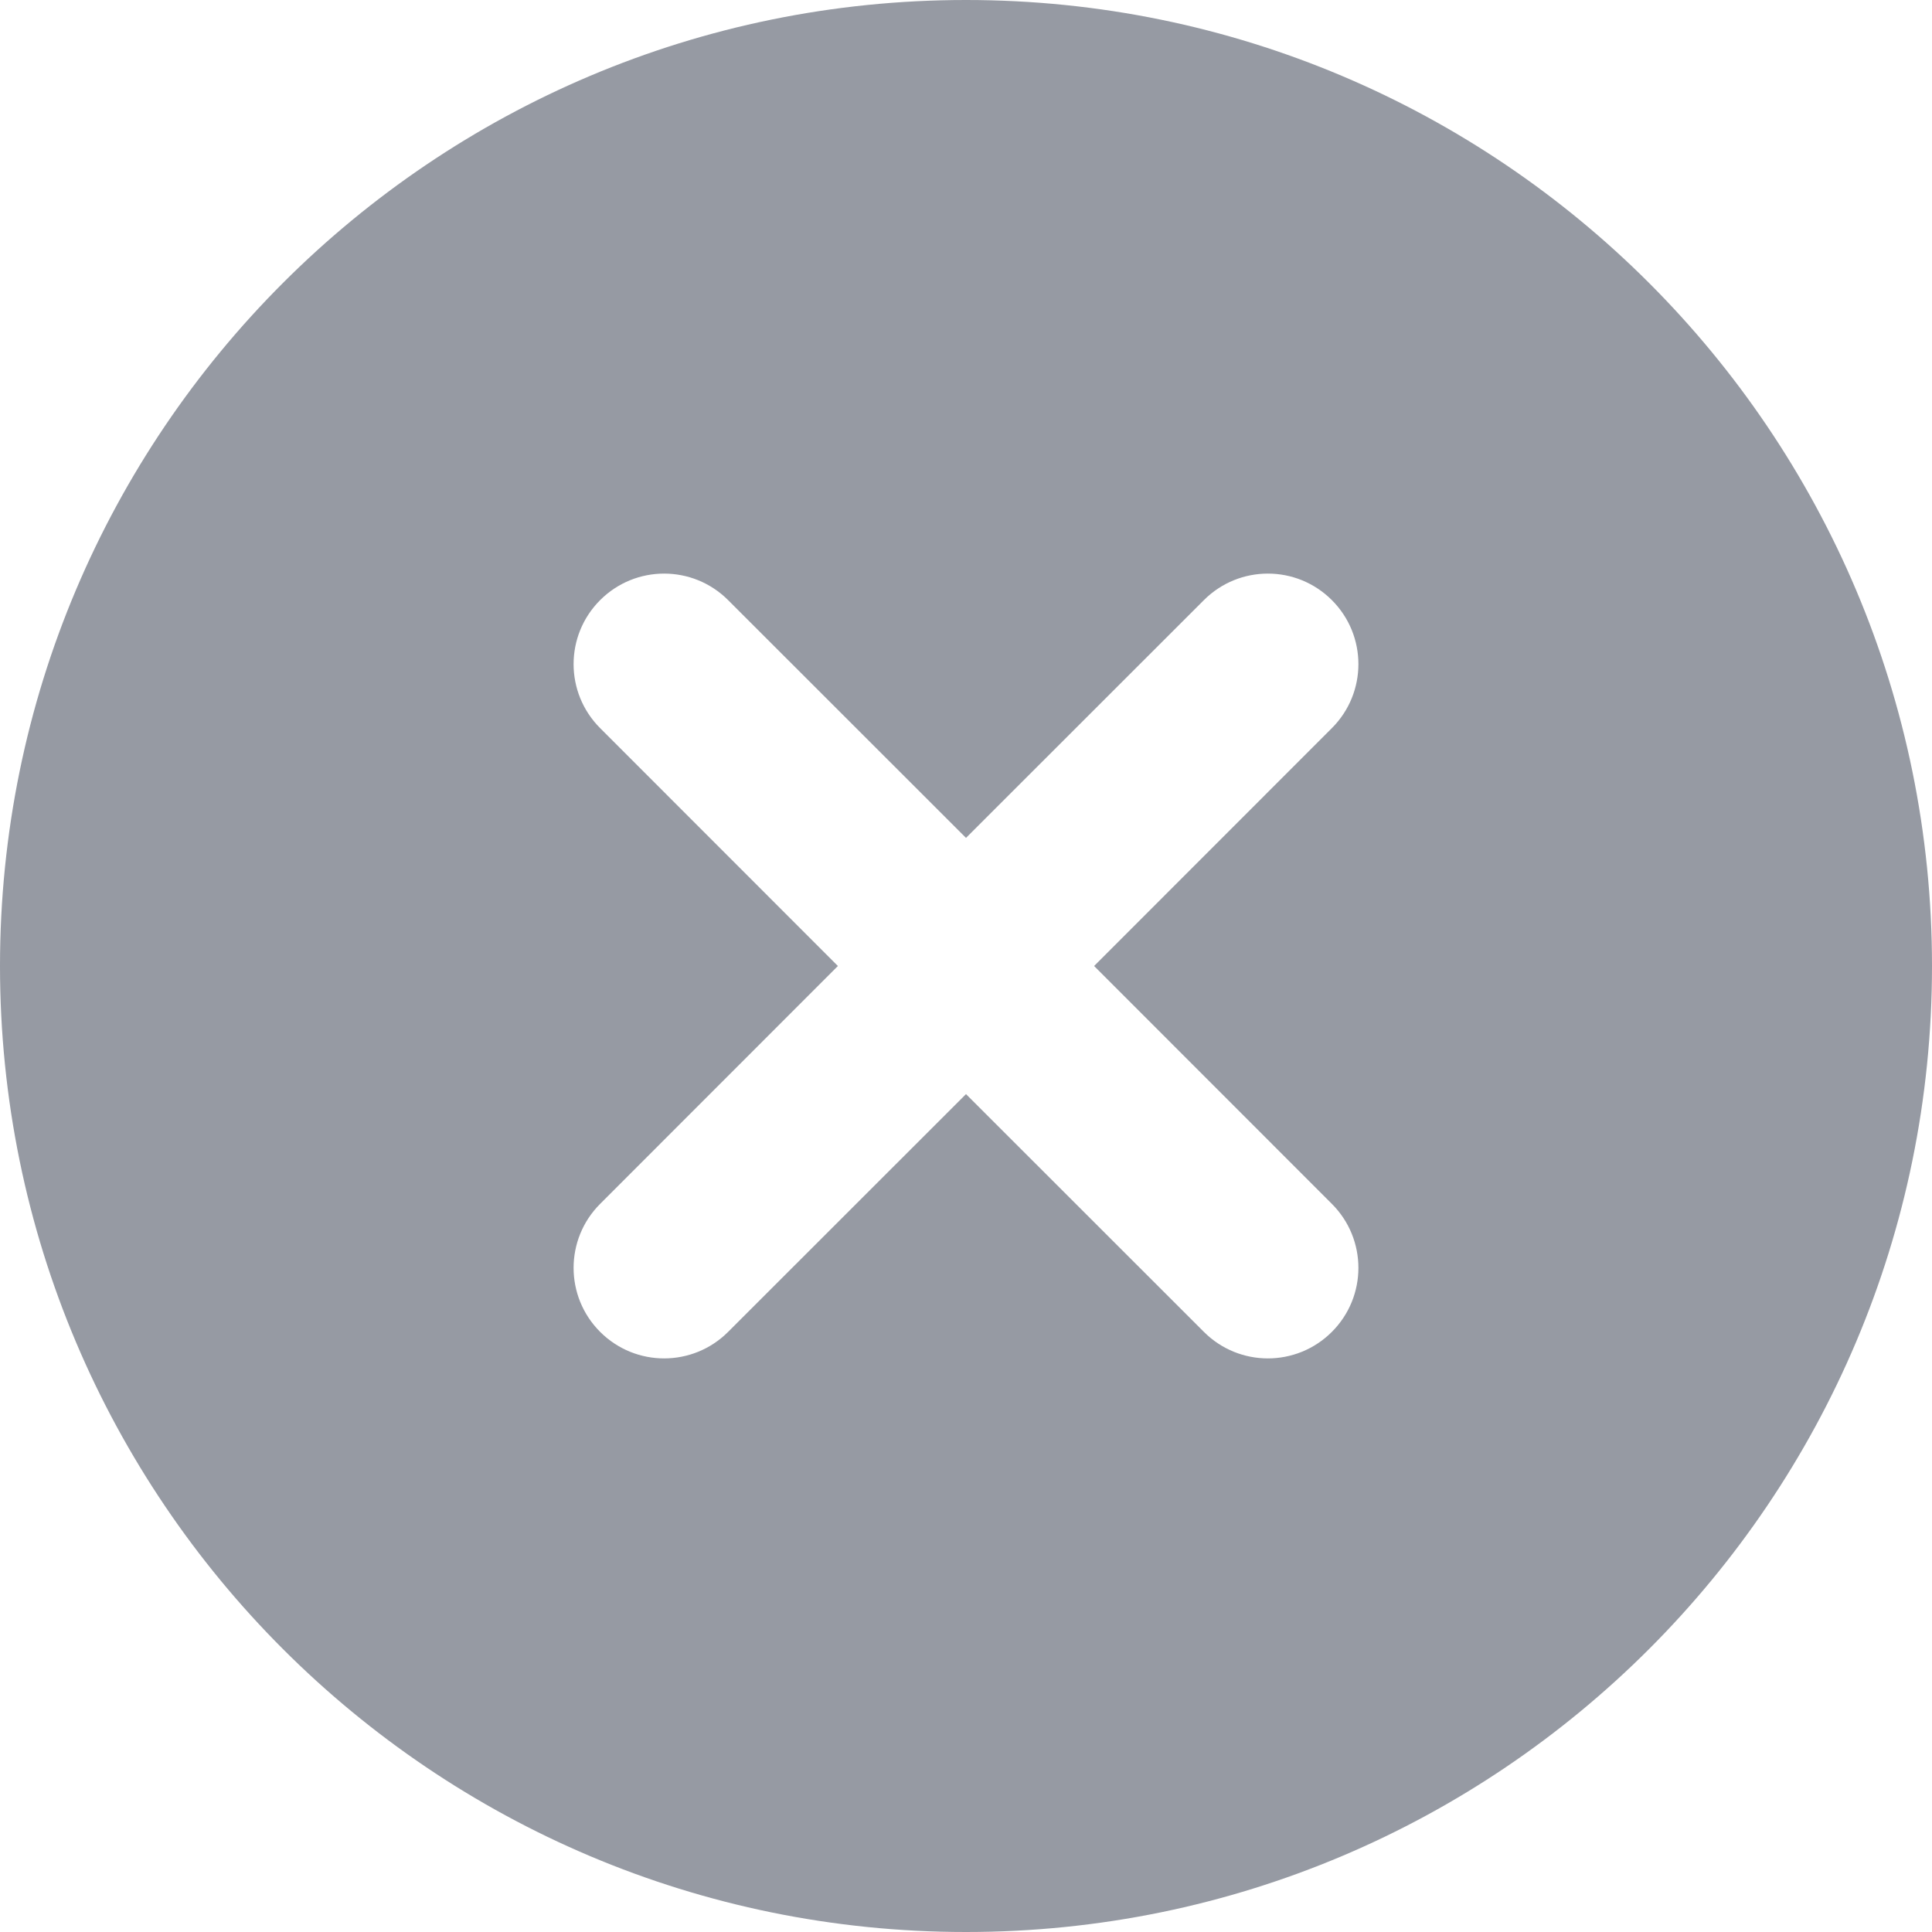
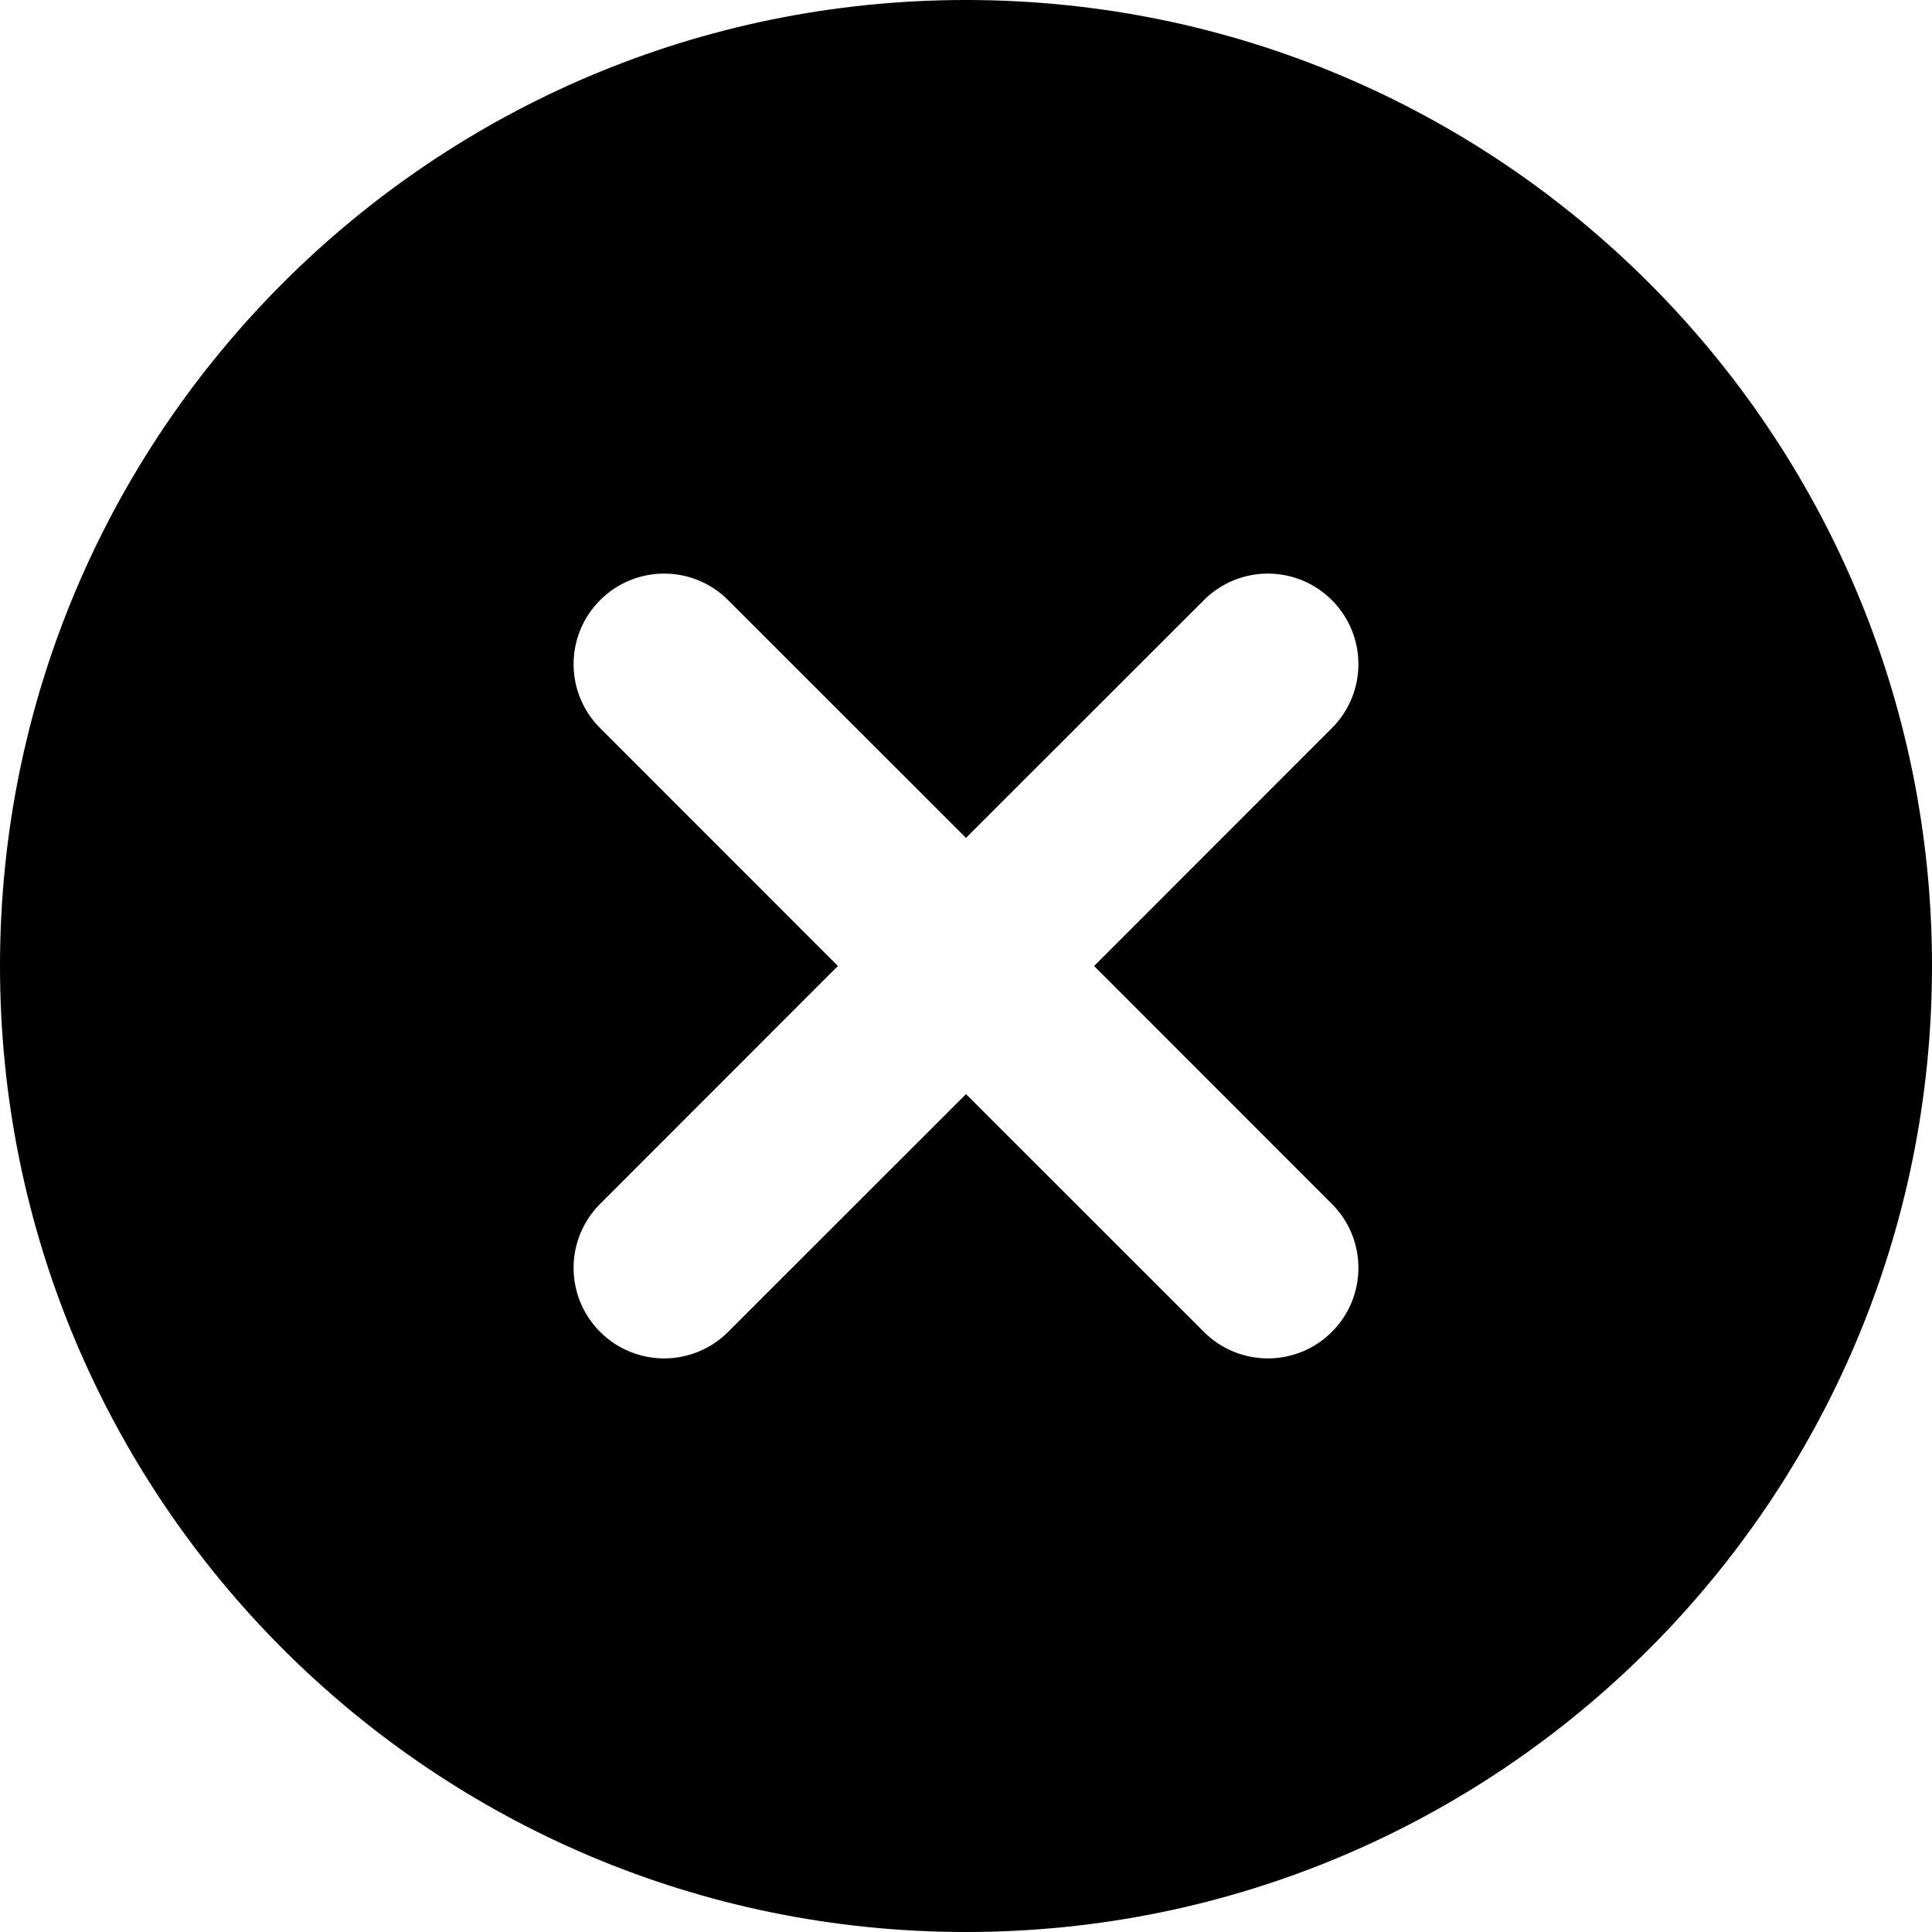
<svg xmlns="http://www.w3.org/2000/svg" width="16" height="16" viewBox="0 0 16 16" fill="none">
-   <path fill-rule="evenodd" clip-rule="evenodd" d="M8 16C12.418 16 16 12.418 16 8C16 3.582 12.418 0 8 0C3.582 0 0 3.582 0 8C0 12.418 3.582 16 8 16ZM6.03 4.97C5.737 4.677 5.263 4.677 4.97 4.97C4.677 5.263 4.677 5.737 4.97 6.03L6.939 8L4.97 9.97C4.677 10.263 4.677 10.737 4.97 11.03C5.263 11.323 5.737 11.323 6.03 11.03L8 9.061L9.97 11.03C10.263 11.323 10.737 11.323 11.03 11.03C11.323 10.737 11.323 10.263 11.03 9.97L9.061 8L11.03 6.03C11.323 5.737 11.323 5.263 11.03 4.97C10.737 4.677 10.263 4.677 9.97 4.97L8 6.939L6.03 4.97Z" fill="#969AA3" />
+   <path fill-rule="evenodd" clip-rule="evenodd" d="M8 16C12.418 16 16 12.418 16 8C16 3.582 12.418 0 8 0C3.582 0 0 3.582 0 8C0 12.418 3.582 16 8 16ZM6.03 4.97C5.737 4.677 5.263 4.677 4.97 4.97C4.677 5.263 4.677 5.737 4.97 6.03L6.939 8L4.97 9.97C4.677 10.263 4.677 10.737 4.97 11.03C5.263 11.323 5.737 11.323 6.03 11.03L8 9.061L9.97 11.03C10.263 11.323 10.737 11.323 11.03 11.03C11.323 10.737 11.323 10.263 11.03 9.97L9.061 8L11.03 6.03C11.323 5.737 11.323 5.263 11.03 4.97C10.737 4.677 10.263 4.677 9.97 4.97L8 6.939L6.03 4.97Z" fill="black" />
</svg>
